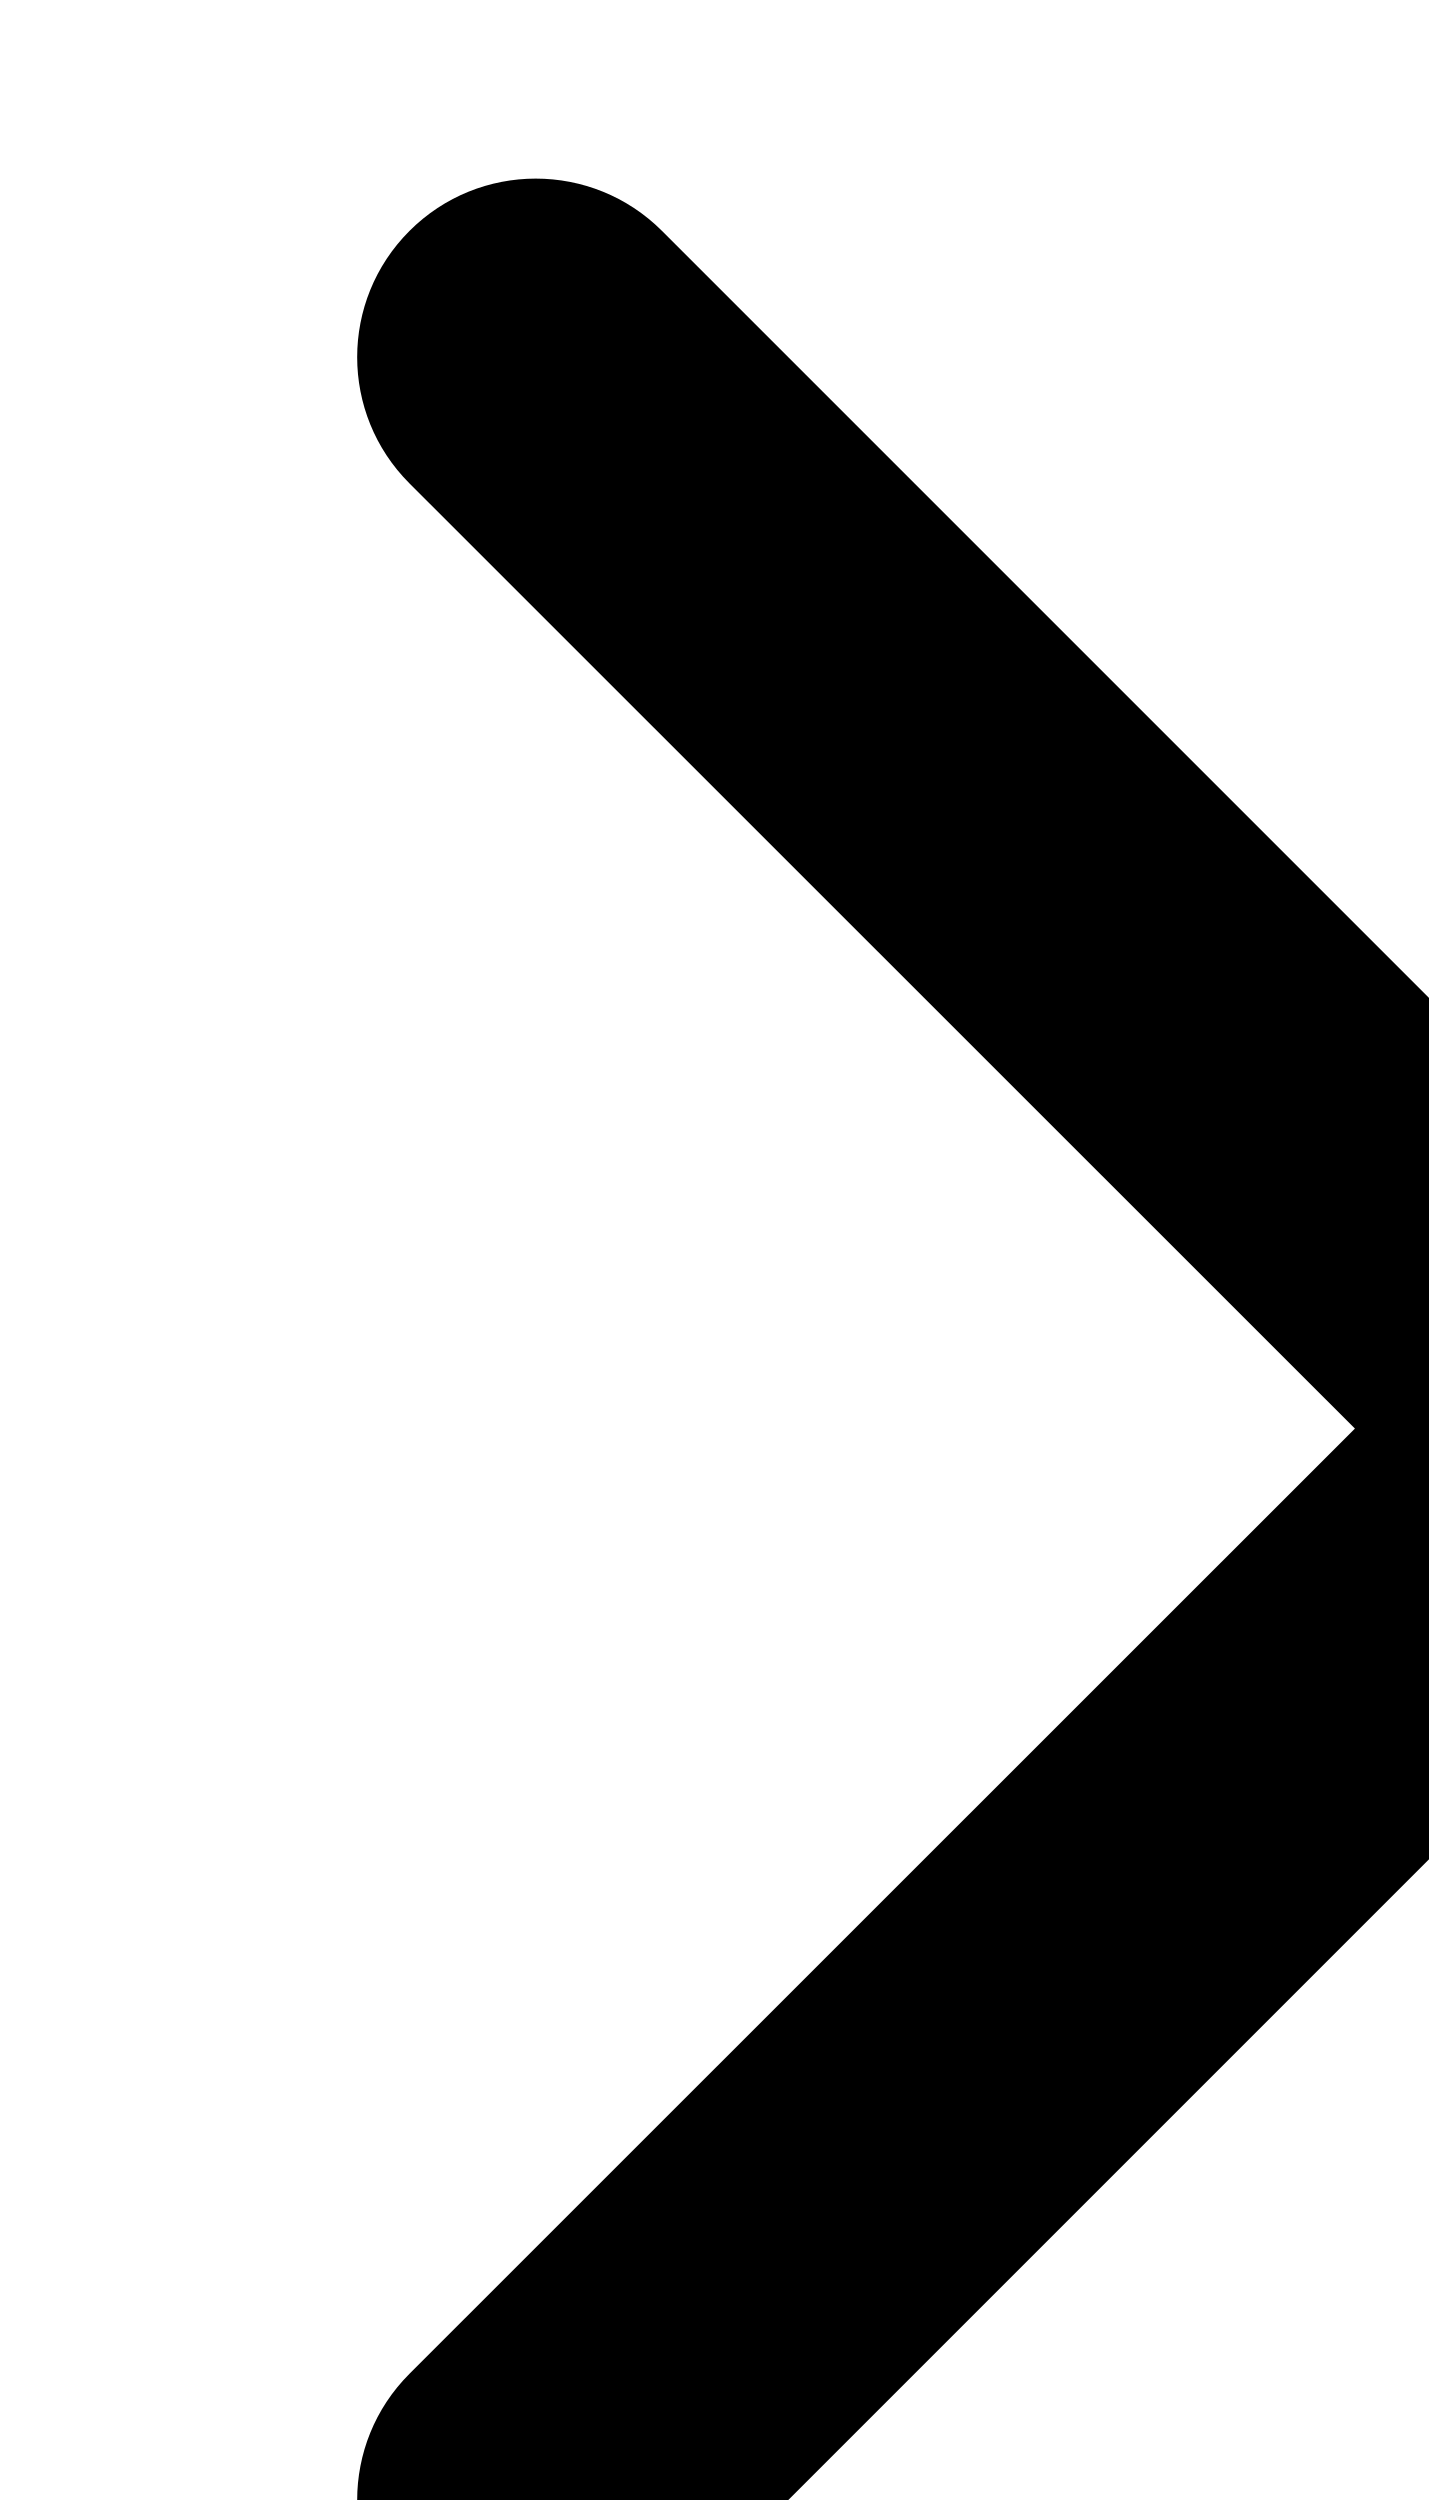
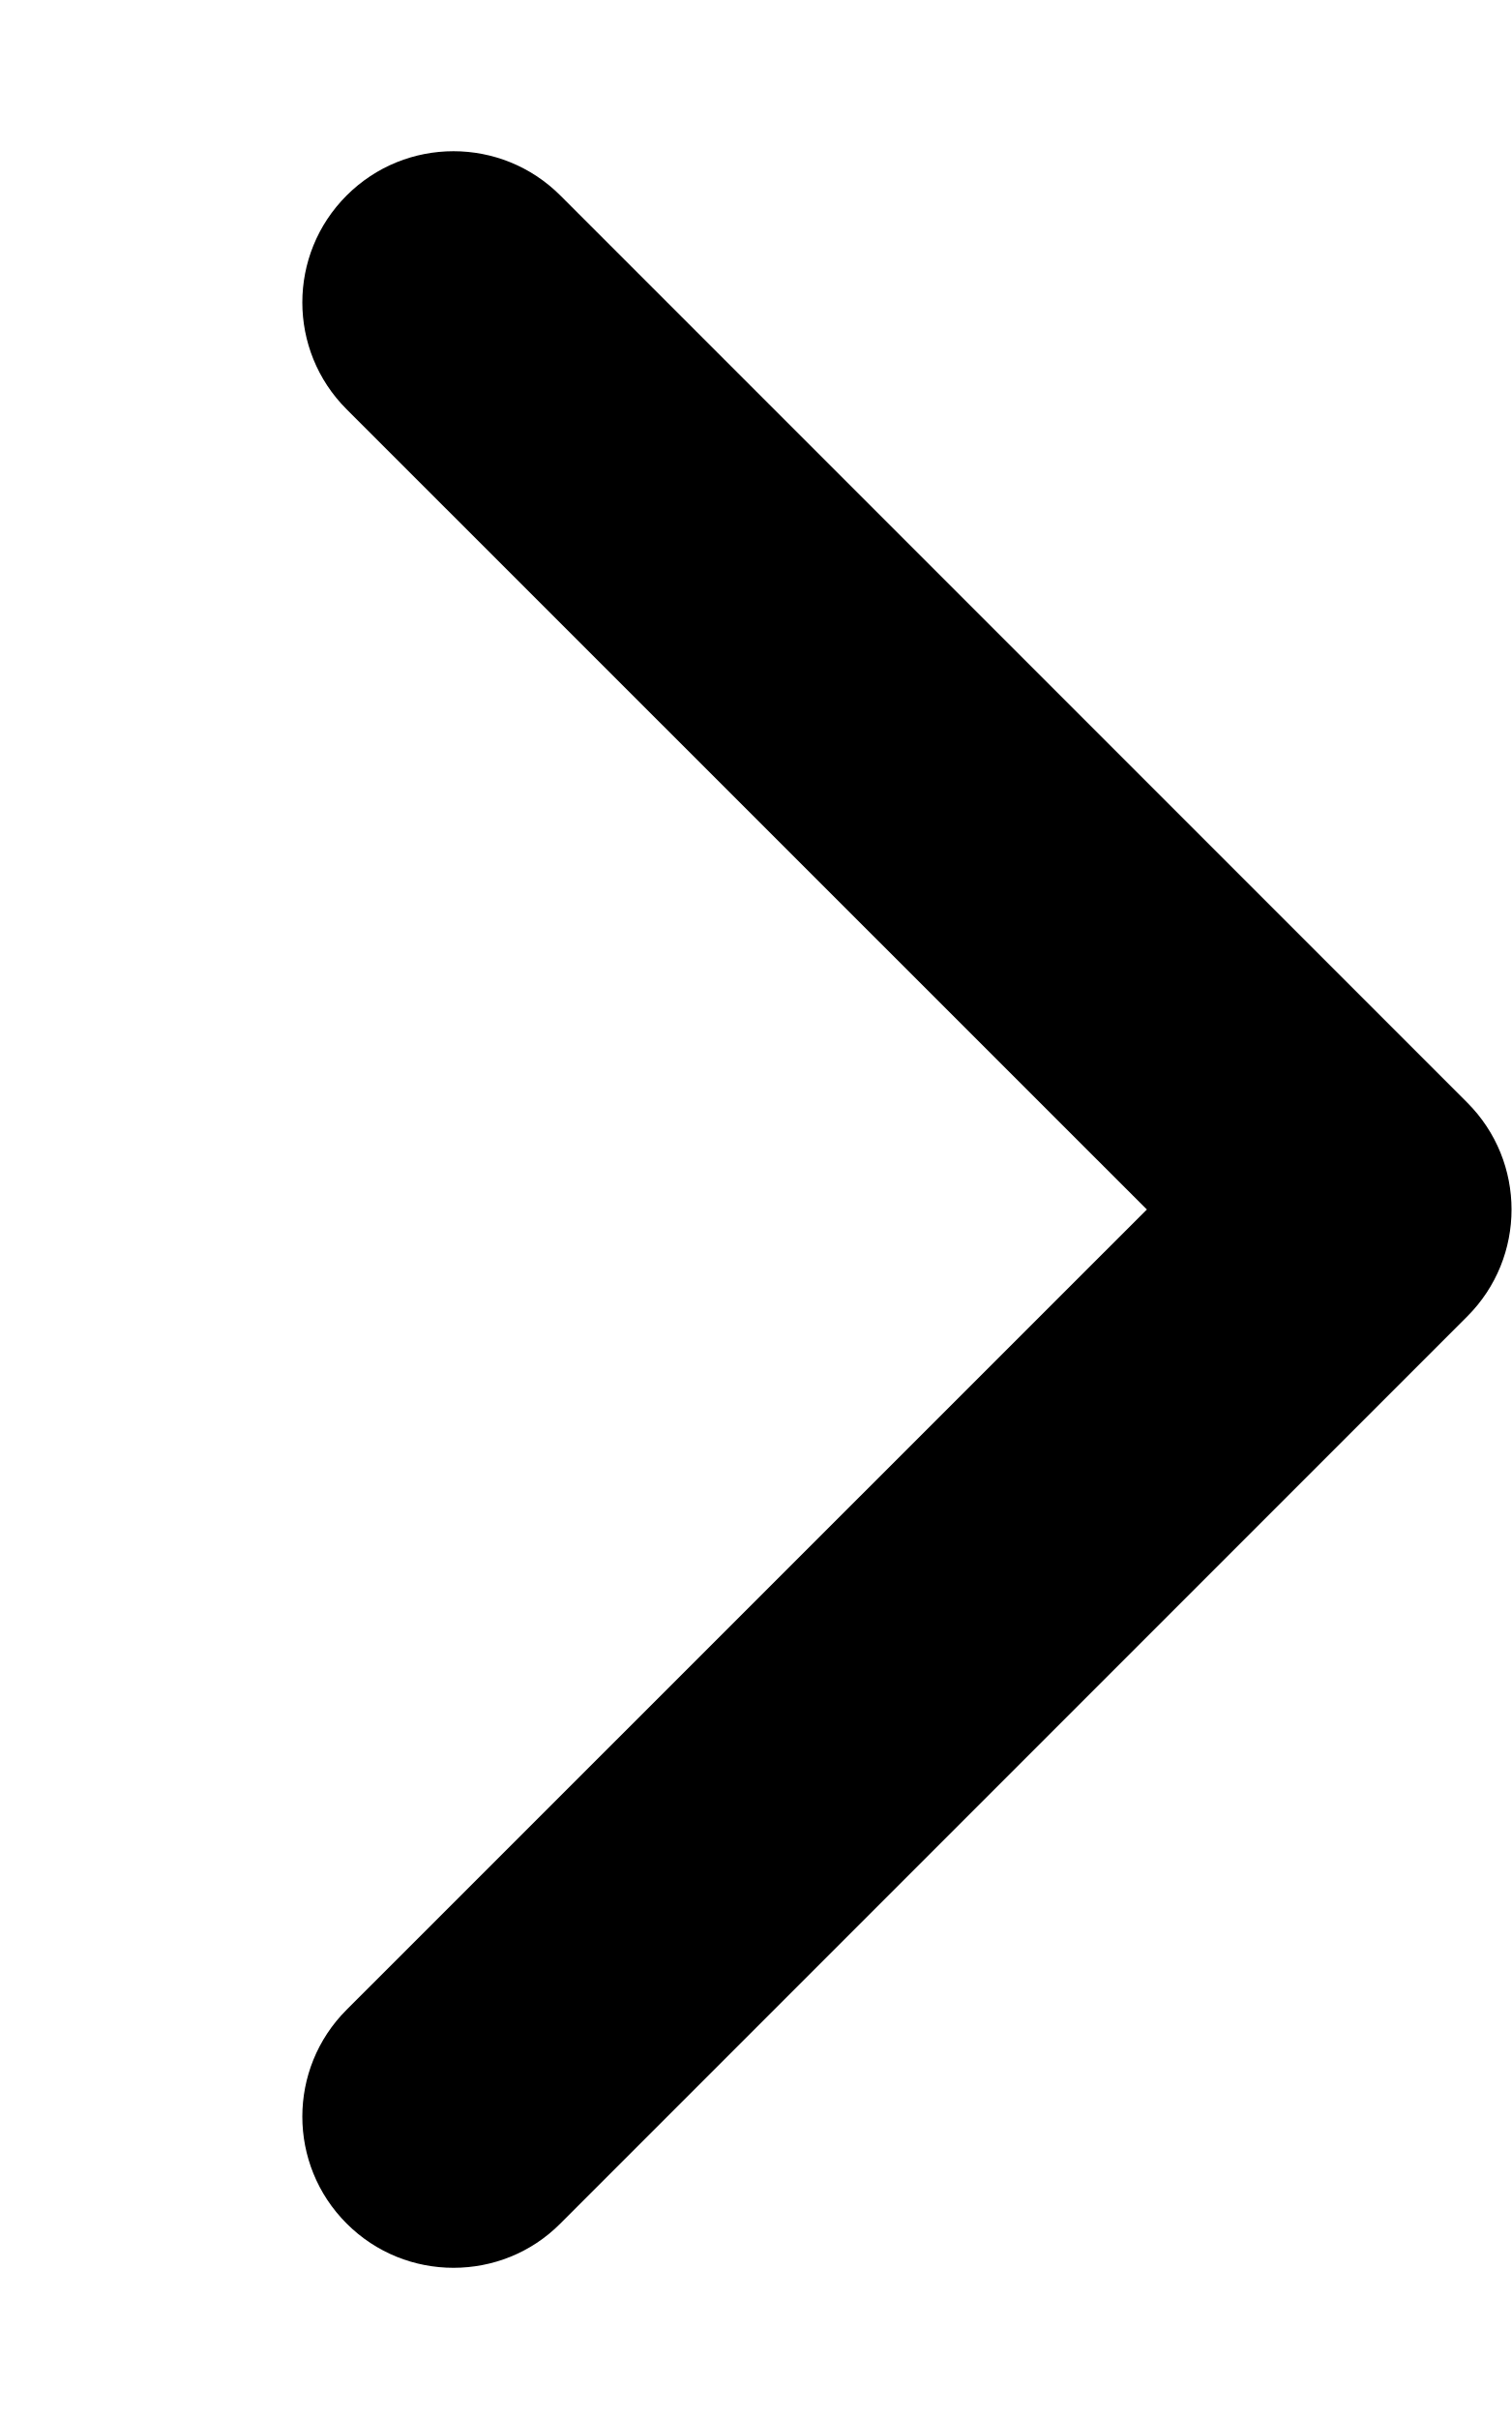
- <svg xmlns="http://www.w3.org/2000/svg" aria-hidden="true" focusable="false" data-prefix="fas" data-icon="chevron-right" class="svg-inline--fa fa-chevron-right " role="img">
+ <svg xmlns="http://www.w3.org/2000/svg" viewBox="0 0 320 512">
  <path d="M96 480c-8.188 0-16.38-3.125-22.62-9.375c-12.5-12.5-12.5-32.75 0-45.25L242.8 256L73.38 86.63c-12.5-12.5-12.5-32.75 0-45.25s32.75-12.5 45.25 0l192 192c12.5 12.5 12.5 32.75 0 45.25l-192 192C112.4 476.9 104.2 480 96 480z" />
</svg>
